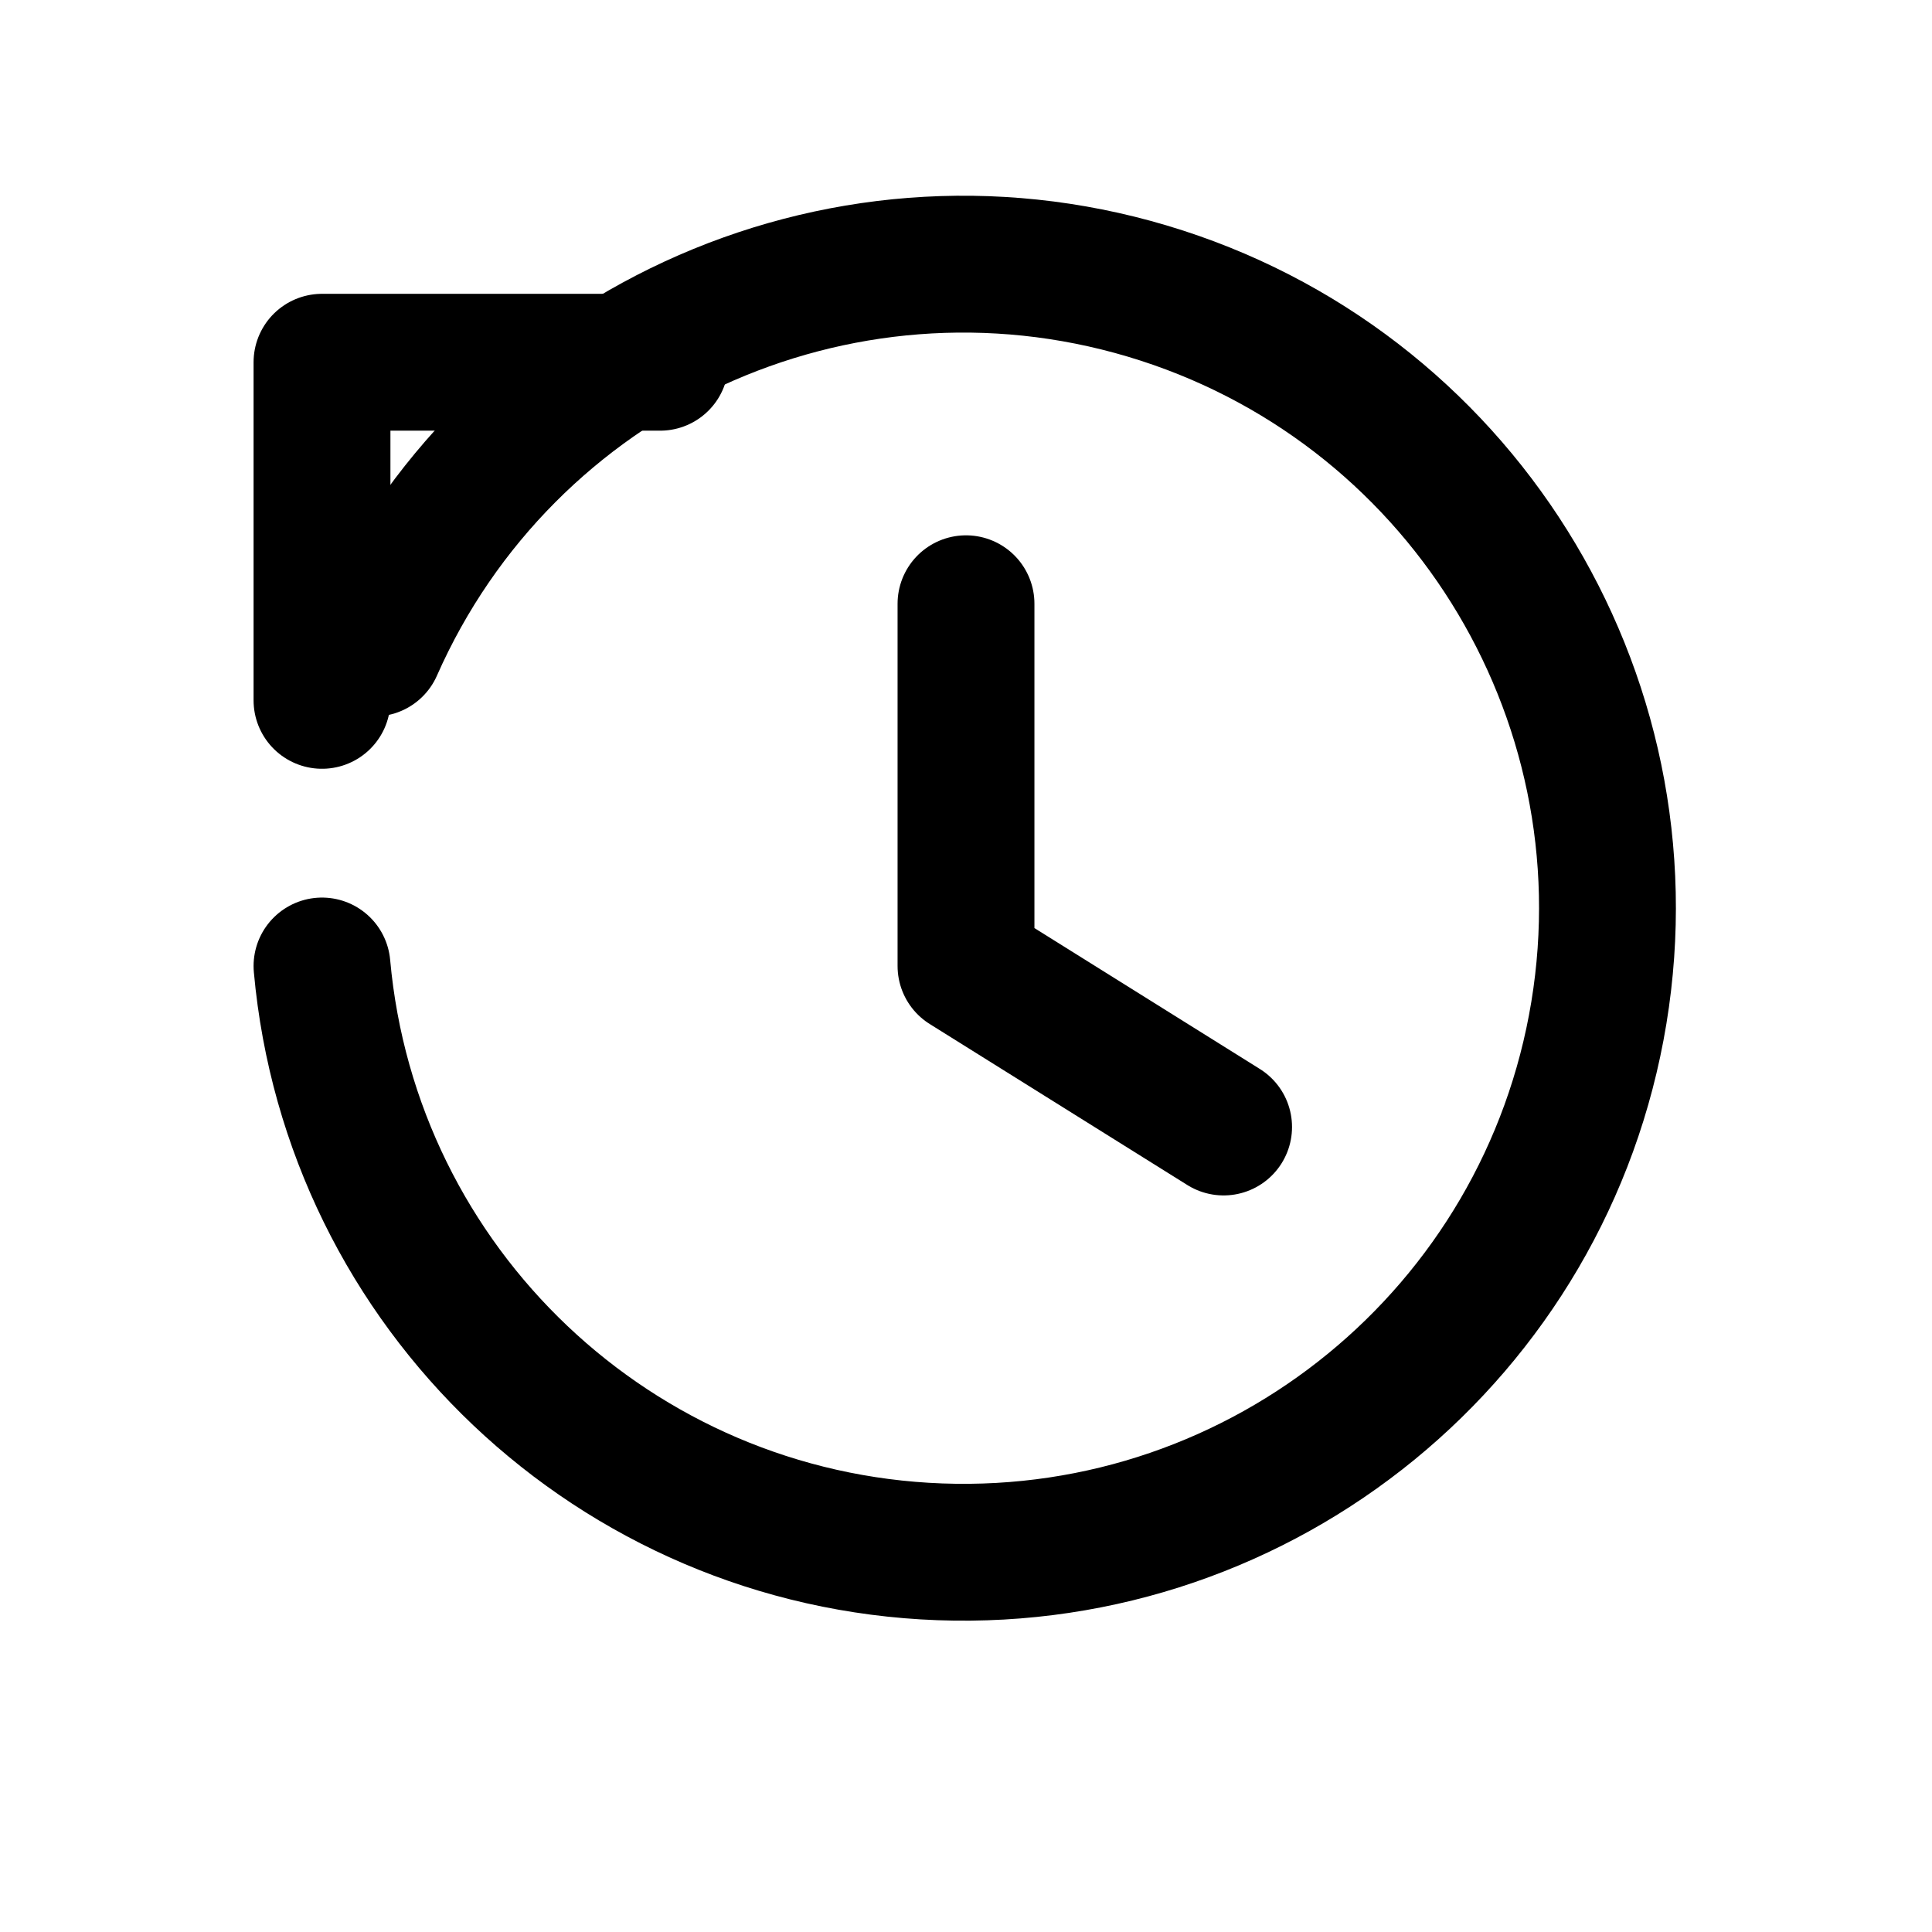
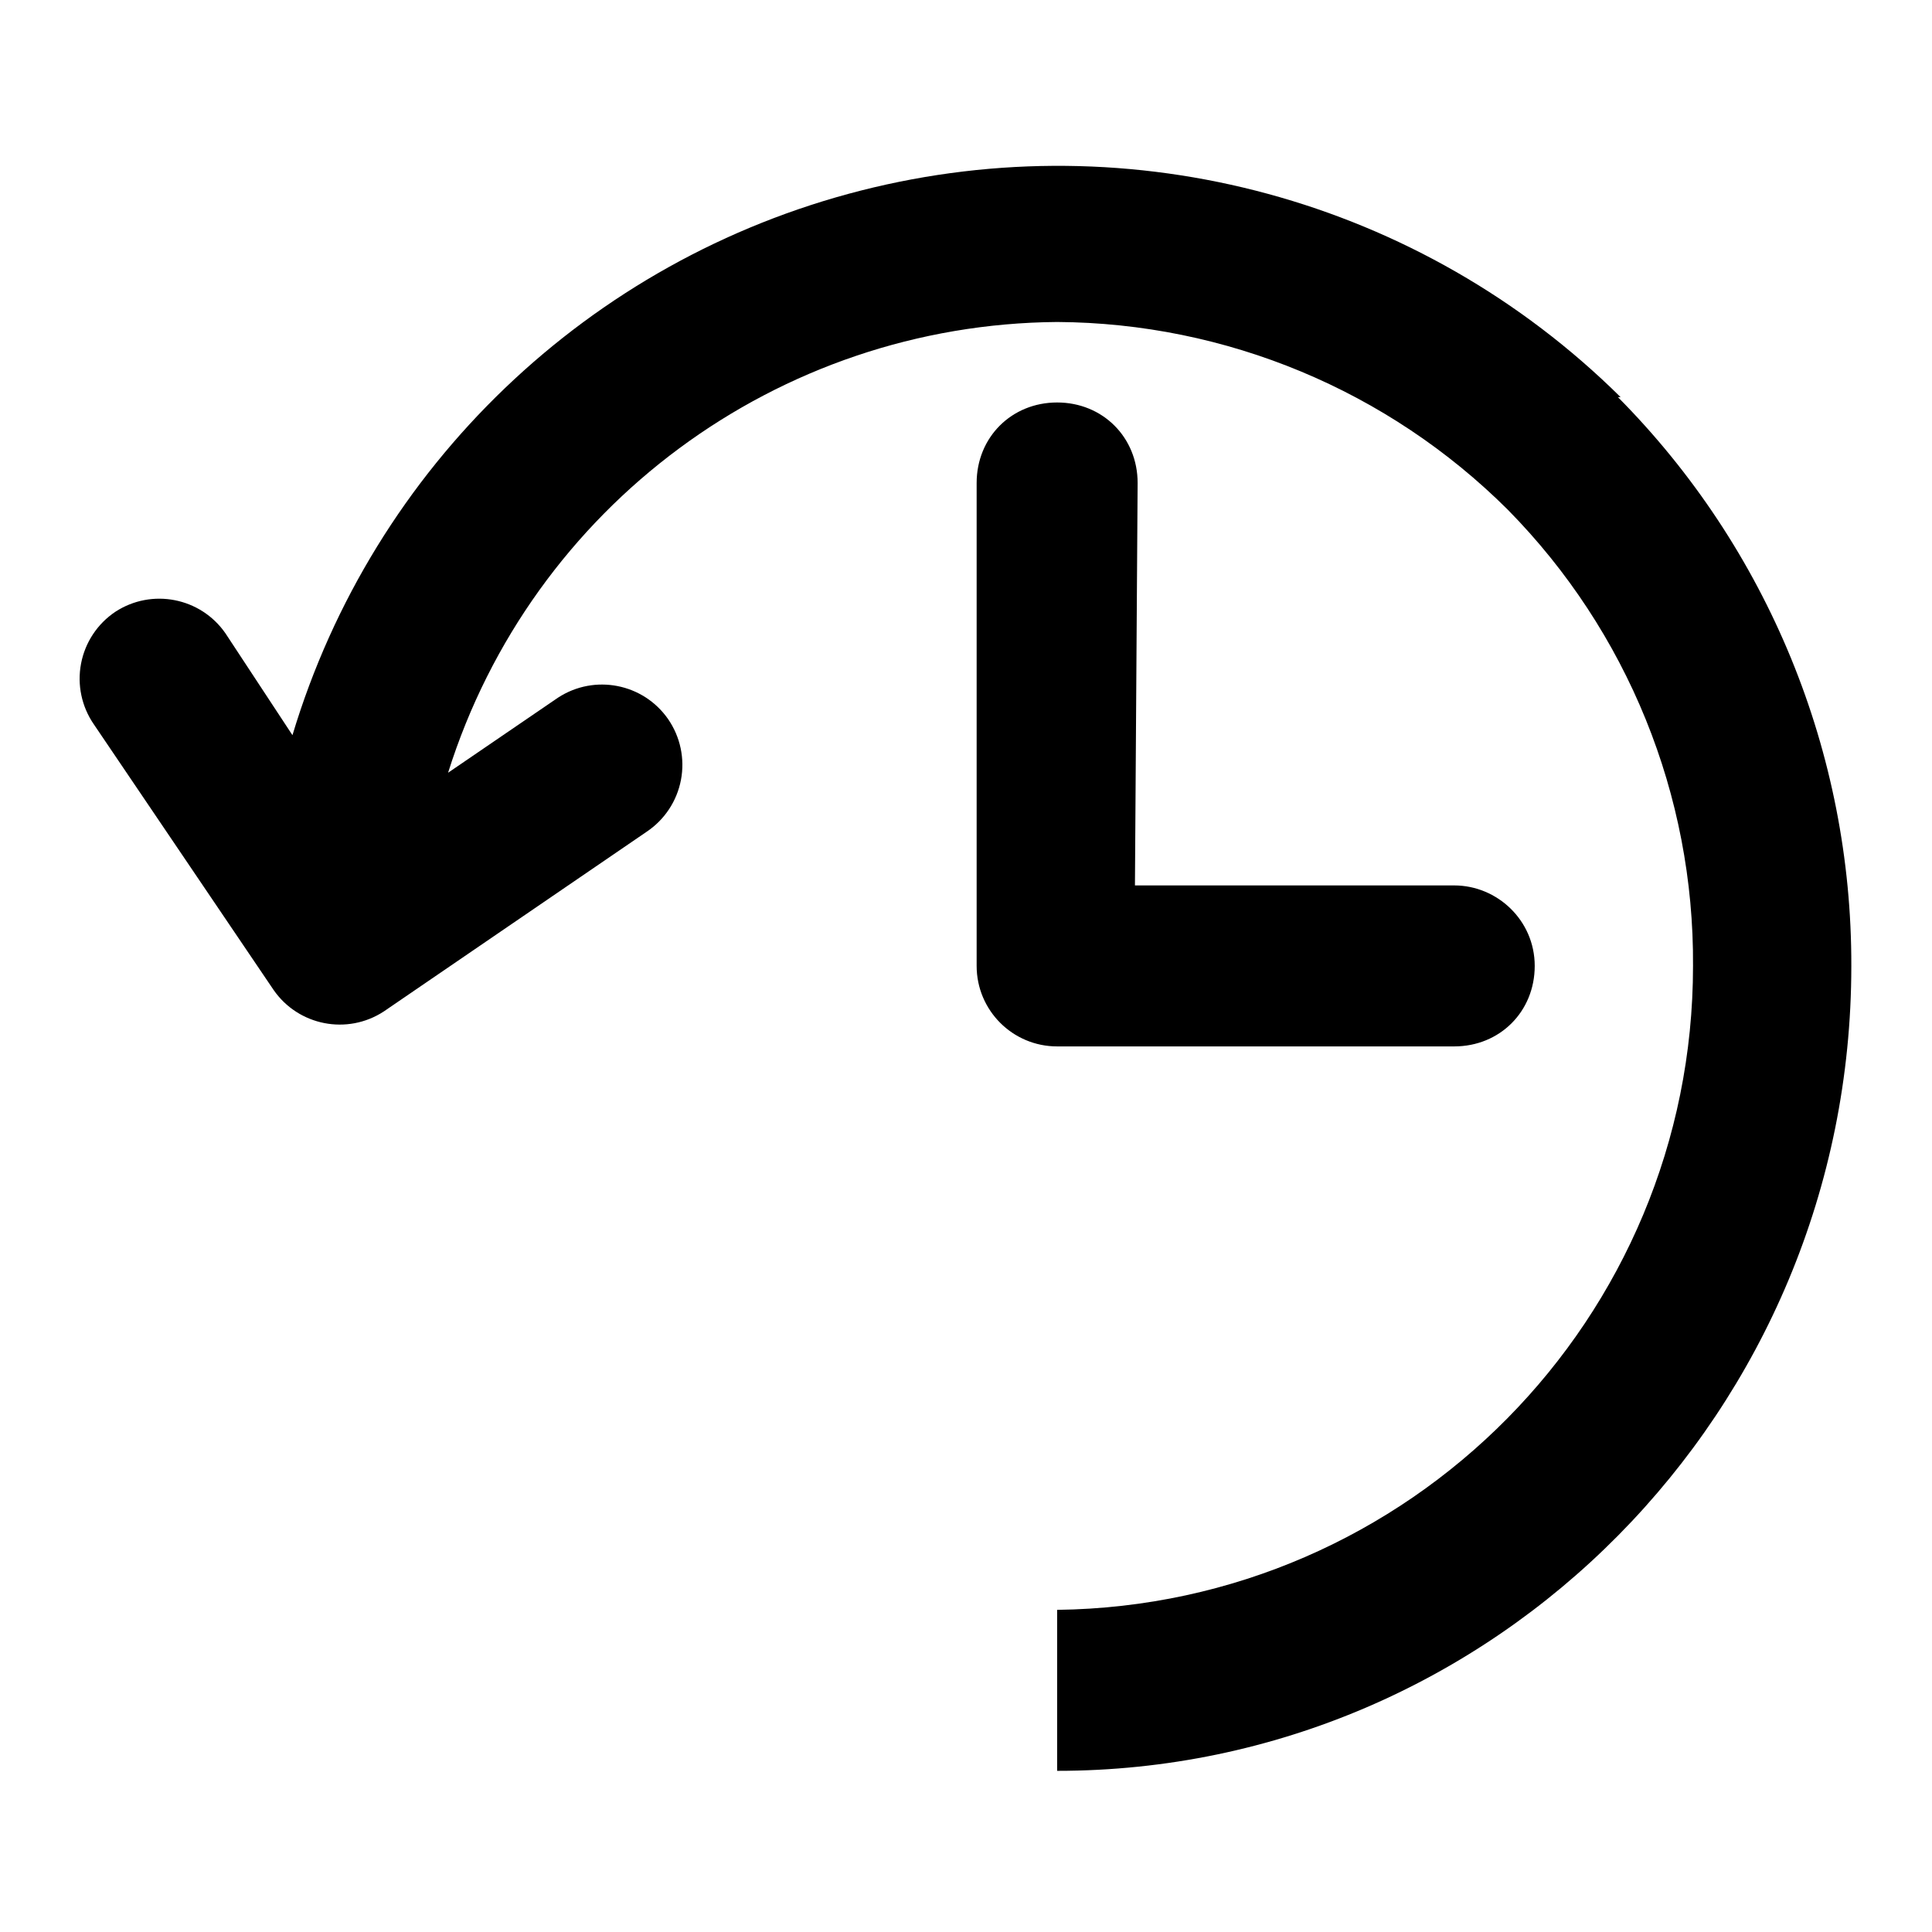
- <svg xmlns="http://www.w3.org/2000/svg" width="24" height="24" viewBox="0 0 24 24" fill="none">
-   <path d="M4 8.7V4.5h4.2" stroke="currentColor" stroke-width="1.7" stroke-linecap="round" stroke-linejoin="round" />
-   <path d="M4.65 8.05A8 8 0 1 1 4 12" stroke="currentColor" stroke-width="1.7" stroke-linecap="round" stroke-linejoin="round" />
-   <path d="M12 7.5V12l3.2 2" stroke="currentColor" stroke-width="1.7" stroke-linecap="round" stroke-linejoin="round" />
+ <svg xmlns="http://www.w3.org/2000/svg" width="24" height="24" viewBox="0 0 24 24" preserveAspectRatio="xMinYMin" class="jam jam-history">
+   <g transform="translate(1, 2) scale(33.33)">
+     <path d="M.393.27h.119c.016 0 .03.013.03.03S.529.33.512.33H.364A.03.03 0 0 1 .334.3V.12c0-.017.013-.03.03-.03s.03.013.03.03zm.18-.182A.3.3 0 0 1 .66.3C.66.466.527.6.364.6V.54A.24.24 0 0 0 .601.3.24.24 0 0 0 .532.13.24.24 0 0 0 .364.06a.24.24 0 0 0-.227.168L.178.2a.03.03 0 0 1 .041.008.03.03 0 0 1-.008.042L.113.317A.03.03 0 0 1 .072.309L.005.21A.03.03 0 0 1 .013.168a.03.03 0 0 1 .041.008l.025.038A.298.298 0 0 1 .574.088" fill="currentColor" />
+   </g>
</svg>
